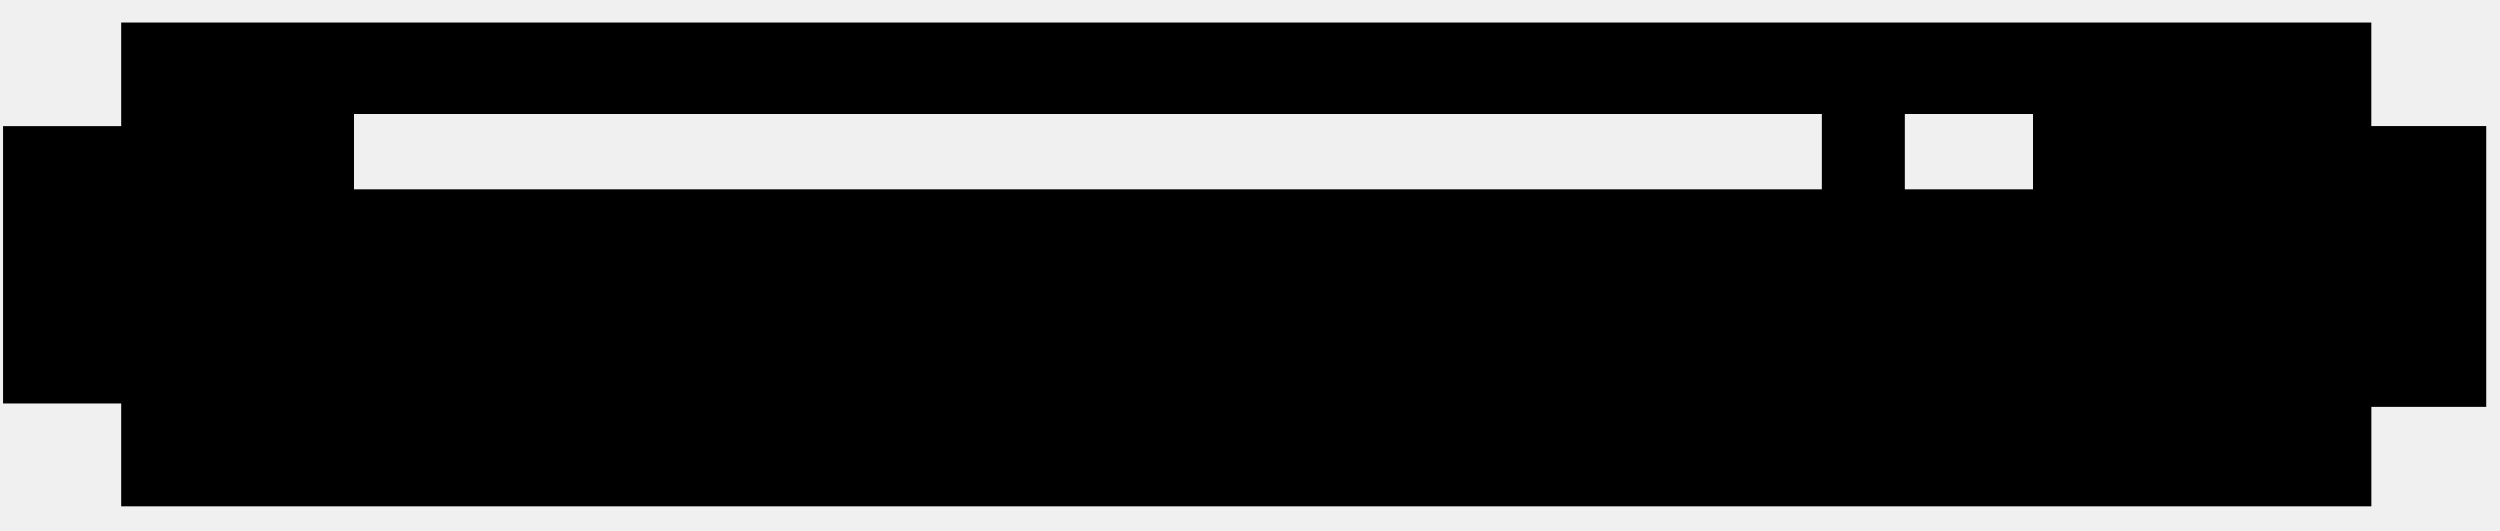
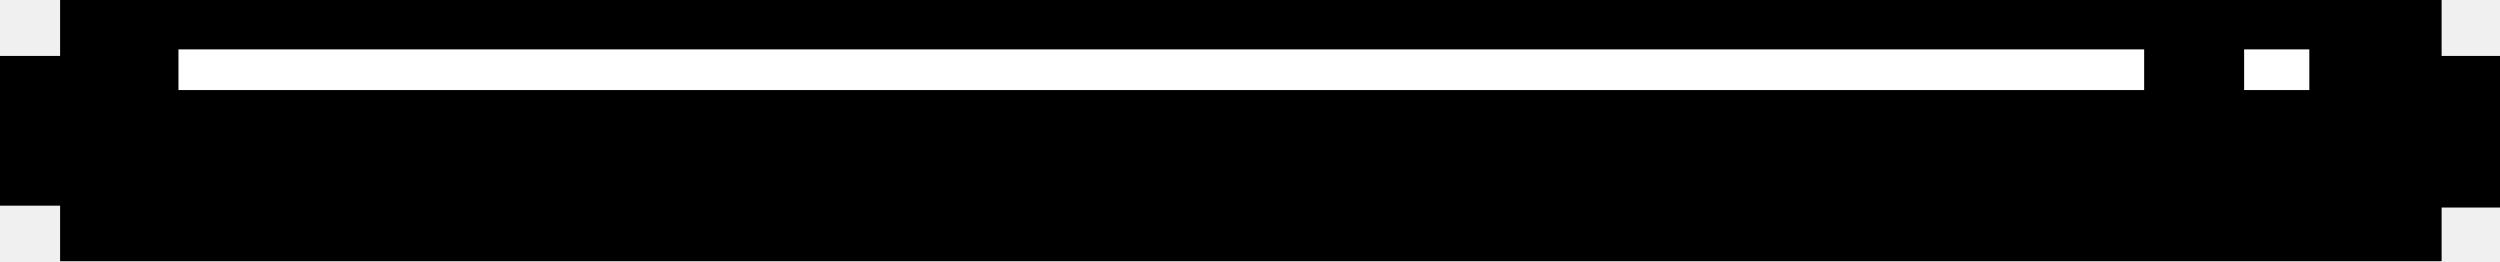
- <svg xmlns="http://www.w3.org/2000/svg" width="99" height="21" viewBox="0 0 99 21" fill="none">
-   <path d="M93.904 4.995V0.892H4.799V4.995H0.121V15.978H4.799V20.051H93.906V16.112H98.455V4.993H93.906L93.904 4.995ZM72.147 7.497H14.018V4.515H72.145V7.497H72.147ZM80.507 7.497H75.431V4.515H80.507V7.497Z" fill="black" />
+ <svg xmlns="http://www.w3.org/2000/svg" width="201" height="21" viewBox="0 0 201 21" fill="none">
+   <g clip-path="url(#clip0_184_121)">
+     <path d="M201 4.498V16.683H196.306V21H4.832V16.535H0V4.498H4.832V0H196.306V4.498H201Z" fill="black" />
+     <path d="M172.39 3.971H14.349V7.24H172.39V3.971Z" fill="white" />
+     <path d="M185.669 3.971H180.428V7.24H185.669V3.971Z" fill="white" />
+   </g>
+   <defs>
+     <clipPath id="clip0_184_121">
+       <rect width="201" height="21" fill="white" />
+     </clipPath>
+   </defs>
</svg>
